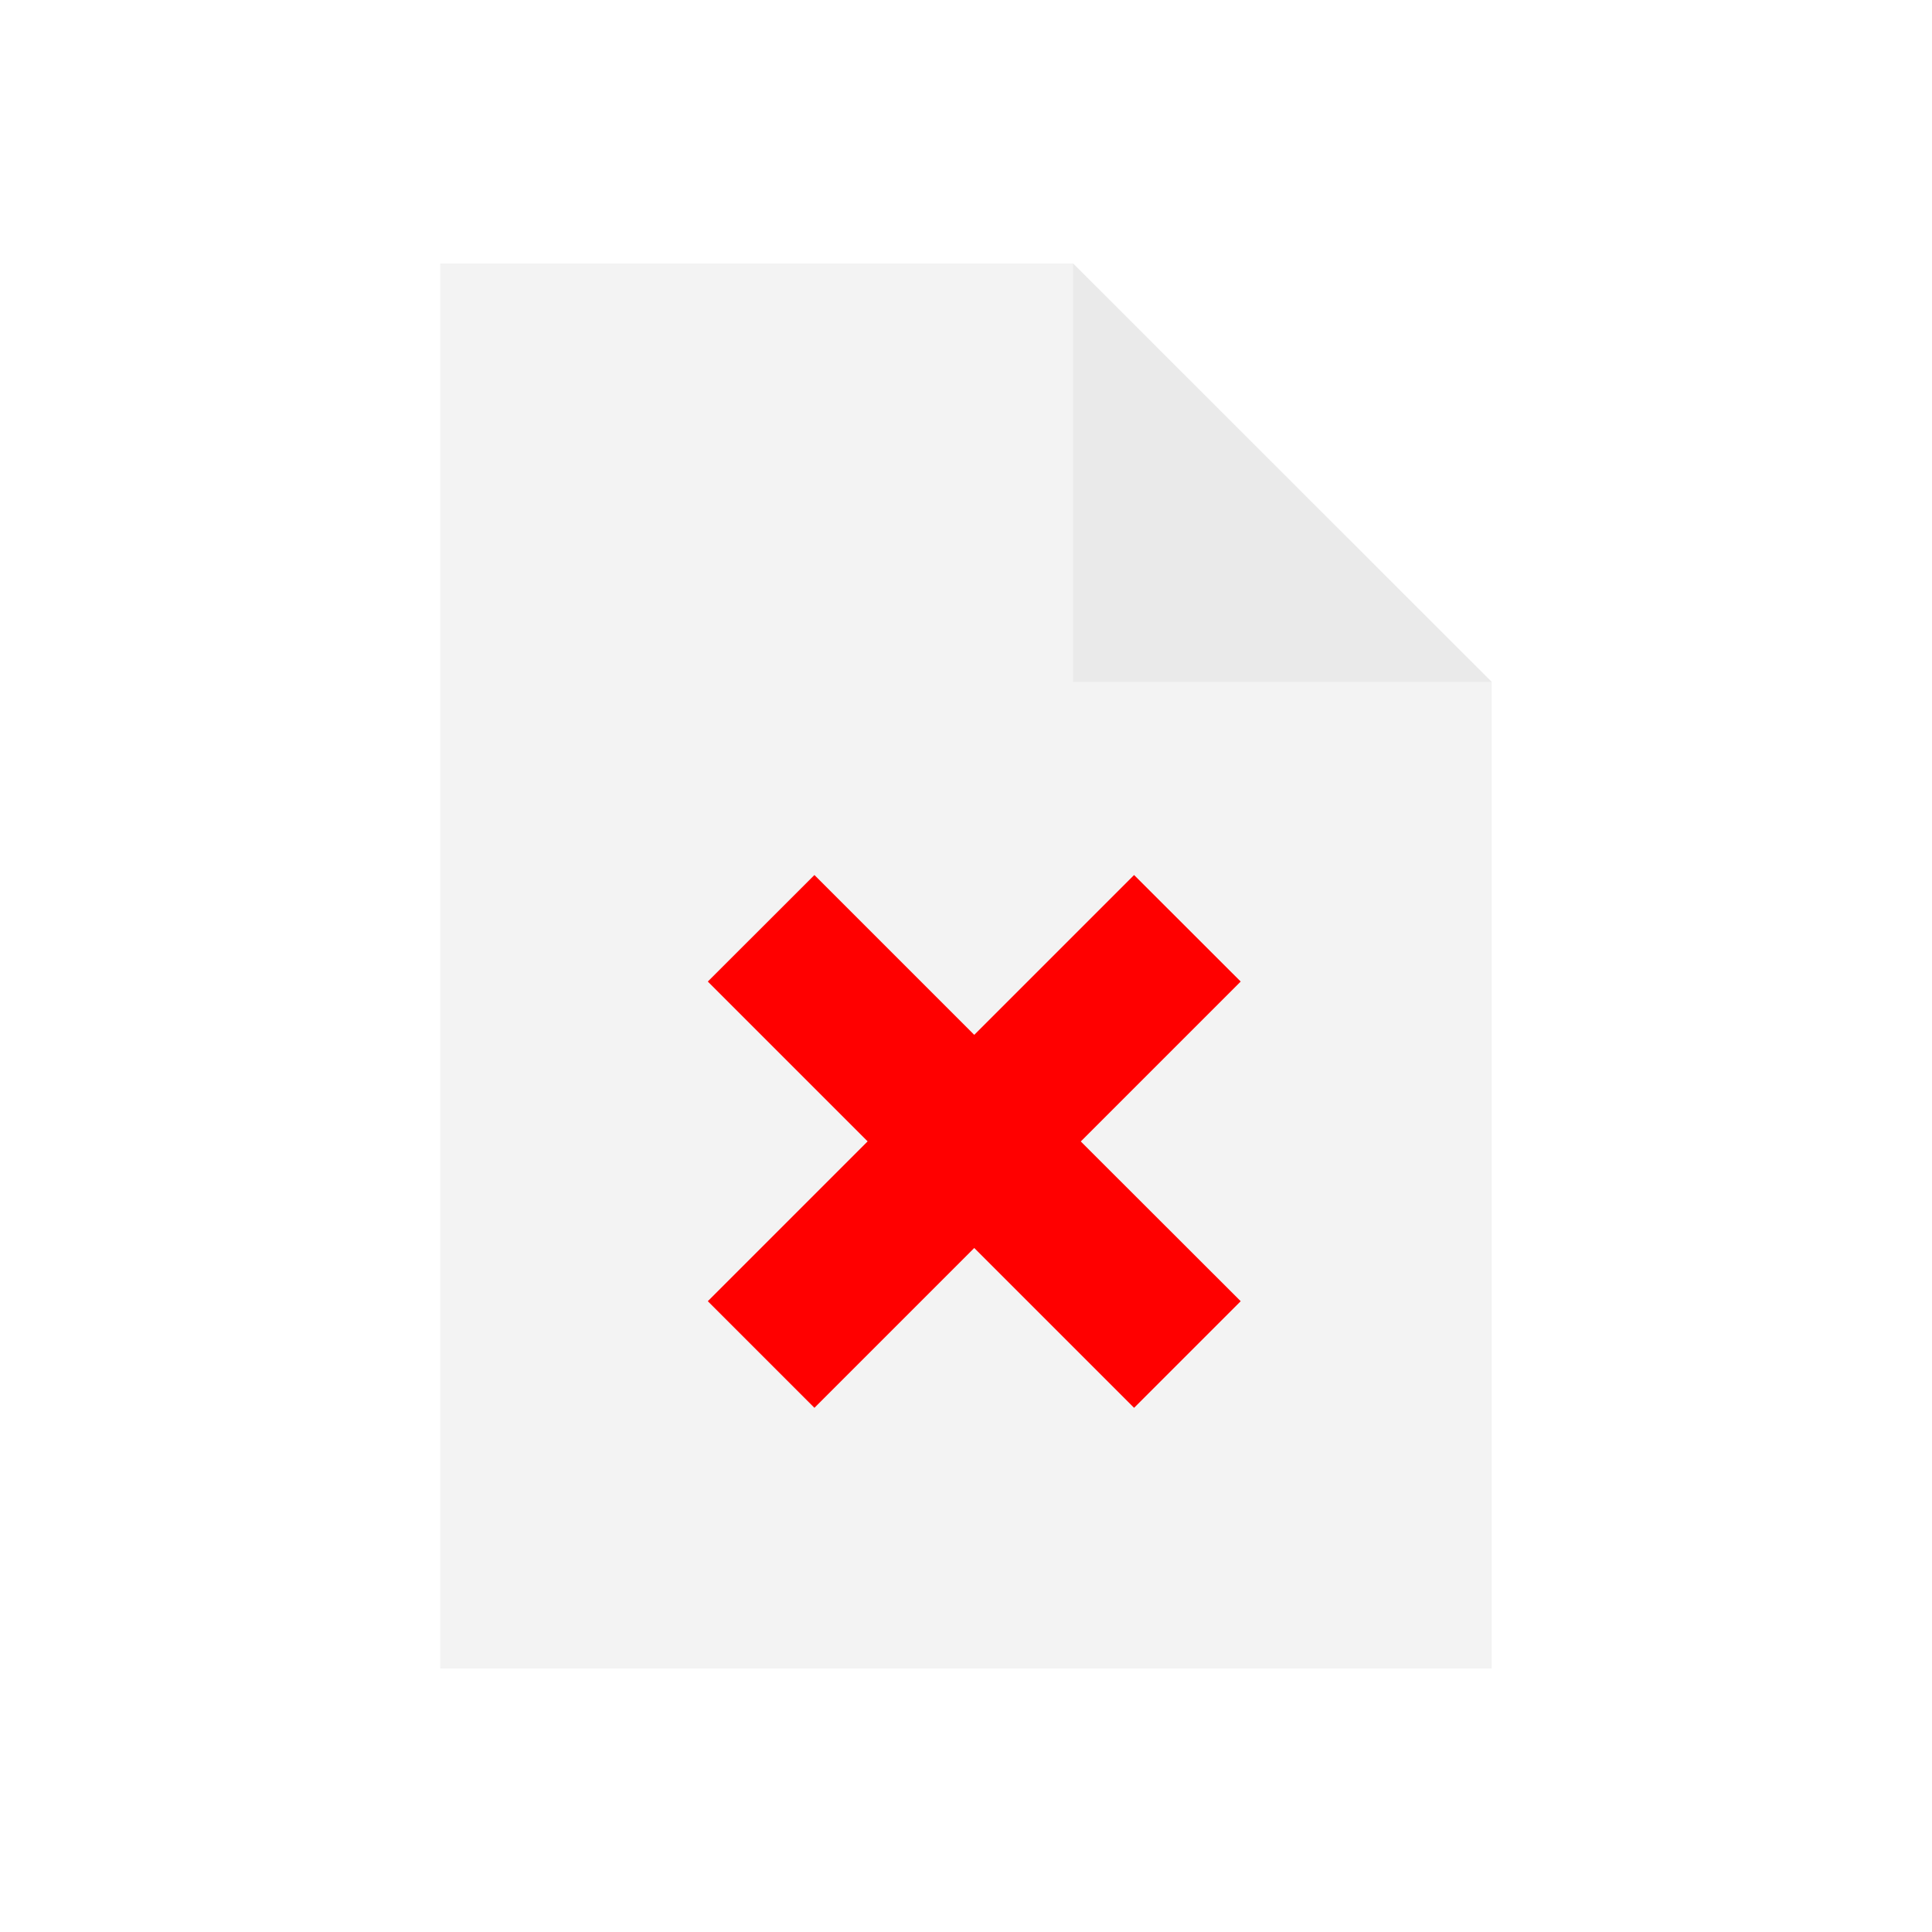
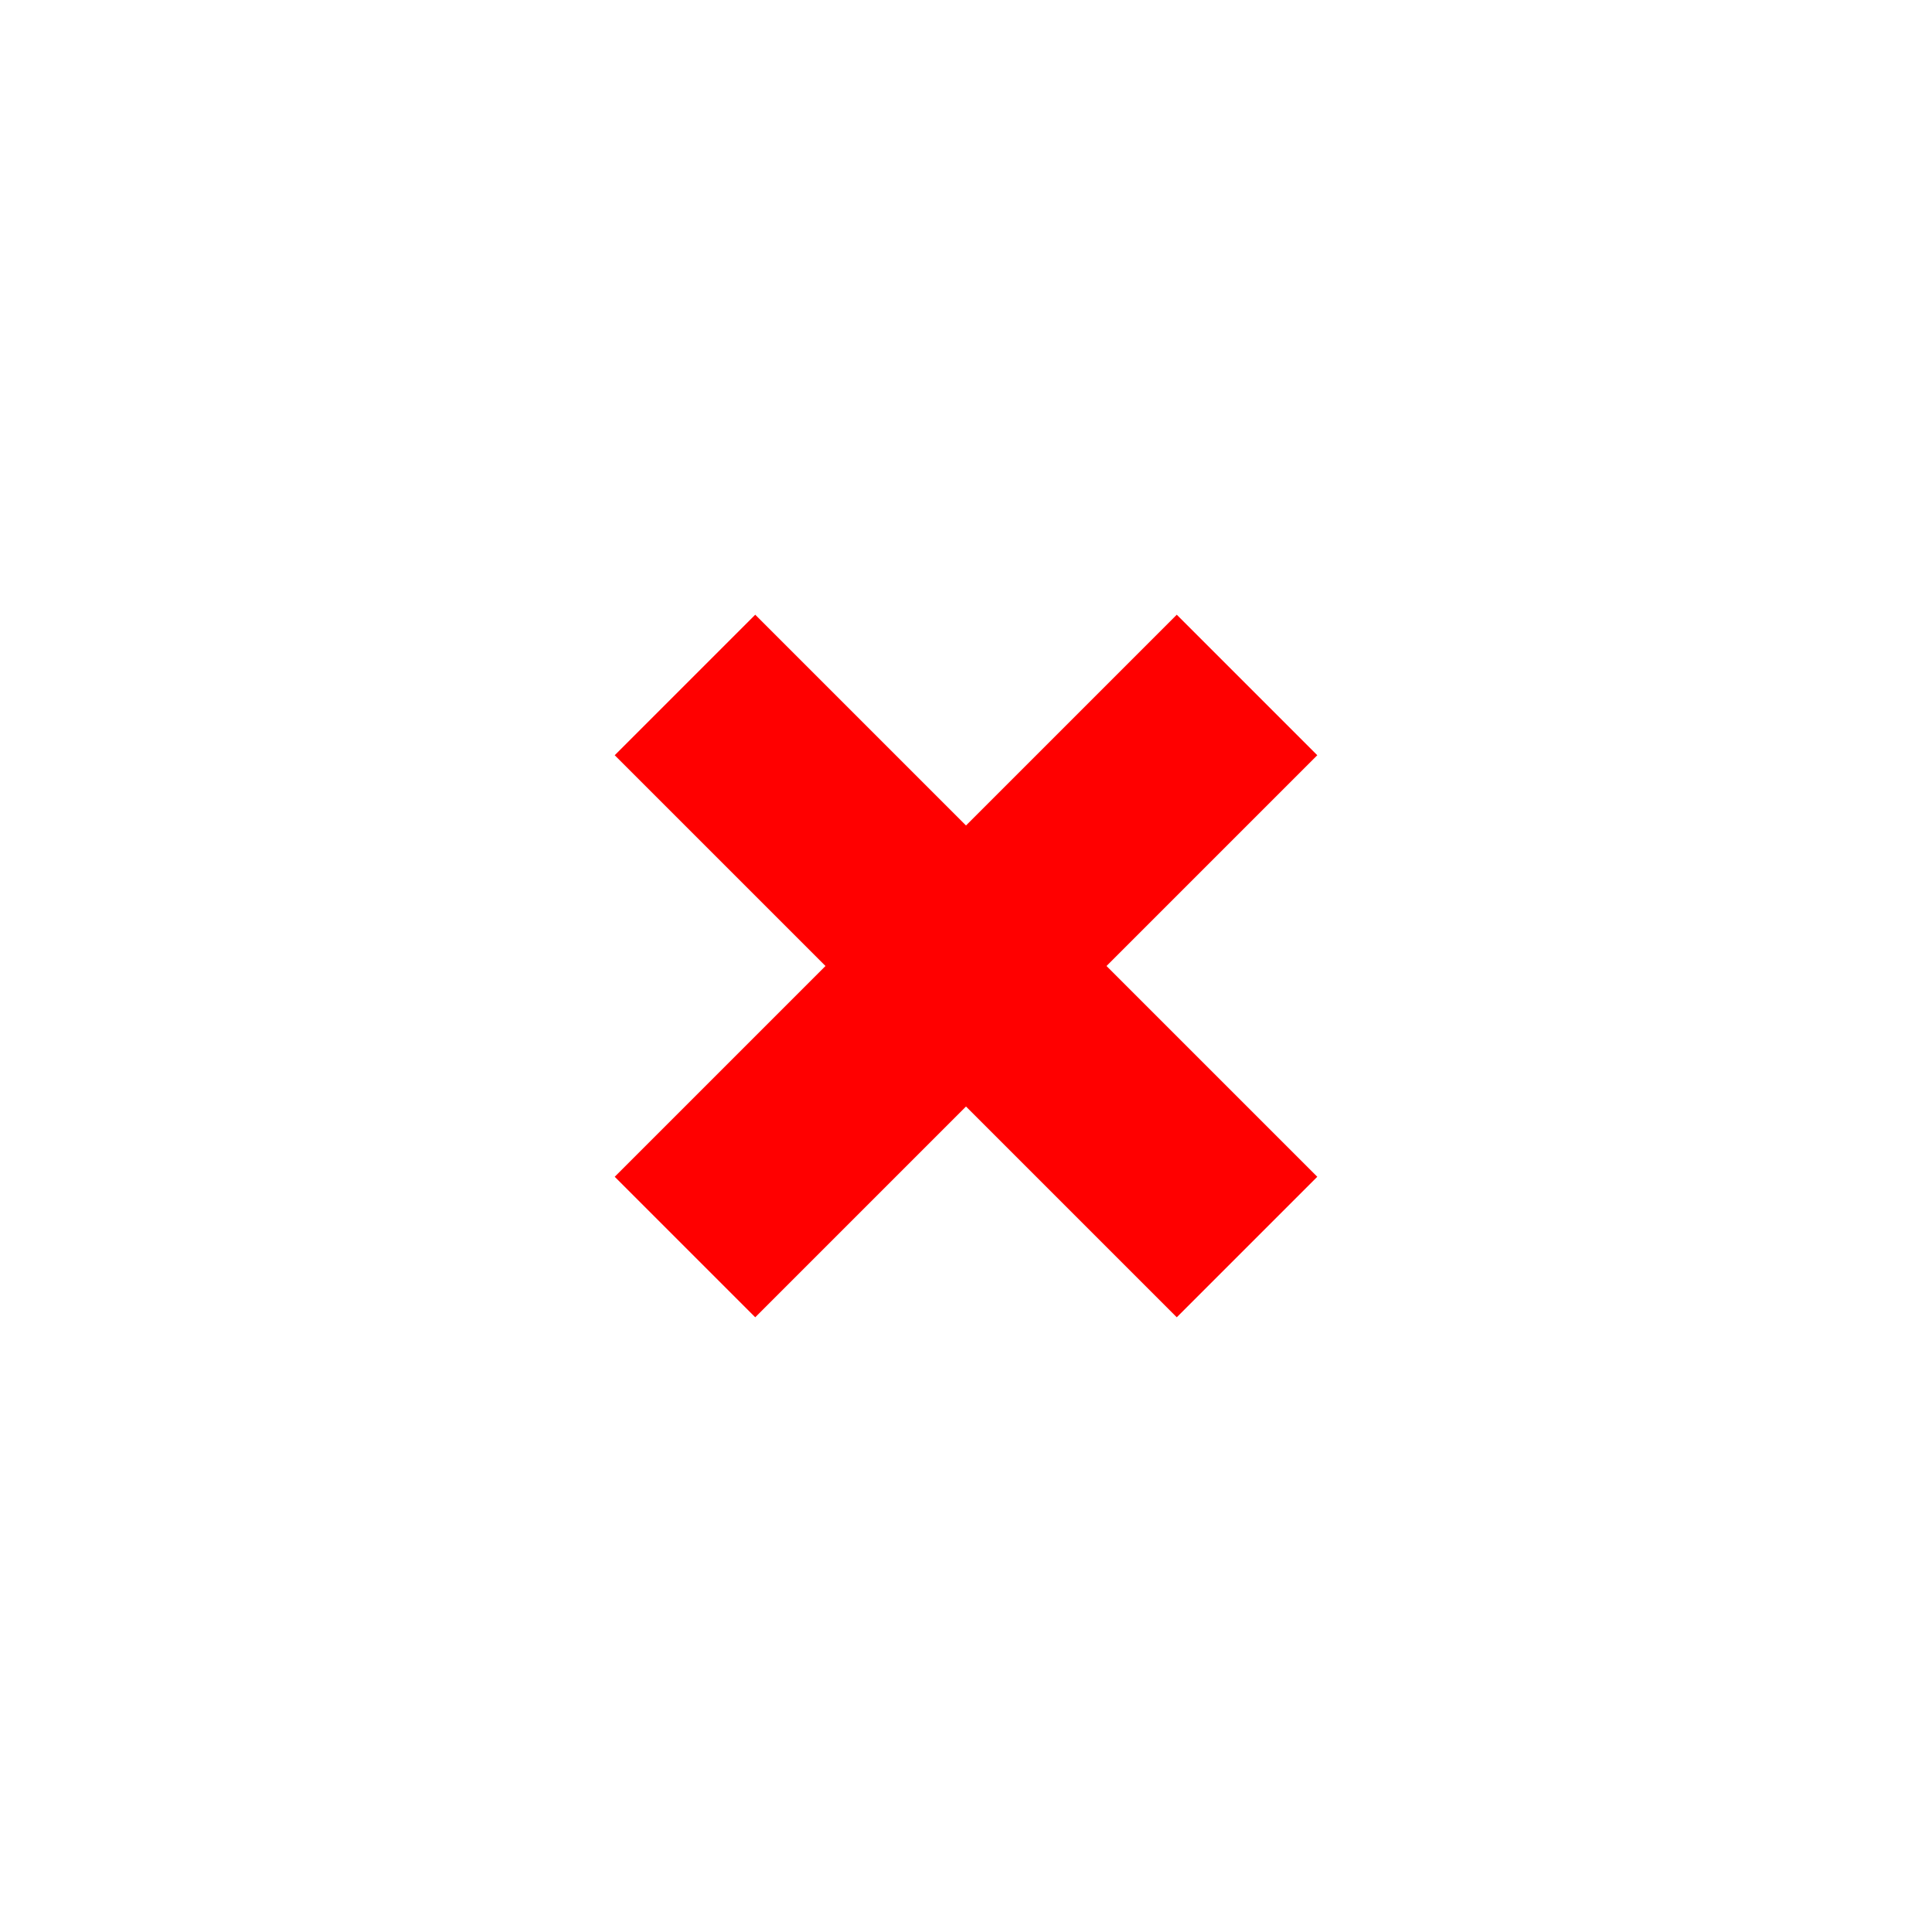
<svg xmlns="http://www.w3.org/2000/svg" width="22" height="22" viewBox="0 0 22 22" version="1.1" id="svg8">
  <defs id="ol-defs">
    <style id="current-color-scheme">      .ColorScheme-Text {
        color:#d0d0d0;
        stop-color:#d0d0d0;
      }
      .ColorScheme-Background {
        color:#212121;
        stop-color:#212121;
      }
      .ColorScheme-Highlight {
        color:#0039a9;
        stop-color:#0039a9;
      }
      .ColorScheme-ViewText {
        color:#d0d0d0;
        stop-color:#d0d0d0;
      }
      .ColorScheme-ViewBackground {
        color:#19191b;
        stop-color:#19191b;
      }
      .ColorScheme-ViewHover {
        color:#005cc7;
        stop-color:#005cc7;
      }
      .ColorScheme-ViewFocus{
        color:#002466;
        stop-color:#002466;
      }
      .ColorScheme-ButtonText {
        color:#d0d0d0;
        stop-color:#d0d0d0;
      }
      .ColorScheme-ButtonBackground {
        color:#232323;
        stop-color:#232323;                             
      }                                                 
      .ColorScheme-ButtonHover {                        
        color:#005cc7;                                  
        stop-color:#005cc7;                             
      }                                                 
      .ColorScheme-ButtonFocus{                         
        color:#0039a9;                                  
        stop-color:#0039a9;                             
      }</style>
    <style id="current-color-scheme-7">      .ColorScheme-Text {
        color:#d0d0d0;
        stop-color:#d0d0d0;
      }
      .ColorScheme-Background {
        color:#212121;
        stop-color:#212121;
      }
      .ColorScheme-Highlight {
        color:#0039a9;
        stop-color:#0039a9;
      }
      .ColorScheme-ViewText {
        color:#d0d0d0;
        stop-color:#d0d0d0;
      }
      .ColorScheme-ViewBackground {
        color:#19191b;
        stop-color:#19191b;
      }
      .ColorScheme-ViewHover {
        color:#005cc7;
        stop-color:#005cc7;
      }
      .ColorScheme-ViewFocus{
        color:#002466;
        stop-color:#002466;
      }
      .ColorScheme-ButtonText {
        color:#d0d0d0;
        stop-color:#d0d0d0;
      }
      .ColorScheme-ButtonBackground {
        color:#232323;
        stop-color:#232323;                             
      }                                                 
      .ColorScheme-ButtonHover {                        
        color:#005cc7;                                  
        stop-color:#005cc7;                             
      }                                                 
      .ColorScheme-ButtonFocus{                         
        color:#0039a9;                                  
        stop-color:#0039a9;                             
      }</style>
    <style type="text/css" id="current-color-scheme-6">      .ColorScheme-Text {
        color:#d0d0d0;
        stop-color:#d0d0d0;
      }
      .ColorScheme-Background {
        color:#212121;
        stop-color:#212121;
      }
      .ColorScheme-Highlight {
        color:#0039a9;
        stop-color:#0039a9;
      }
      .ColorScheme-ViewText {
        color:#d0d0d0;
        stop-color:#d0d0d0;
      }
      .ColorScheme-ViewBackground {
        color:#19191b;
        stop-color:#19191b;
      }
      .ColorScheme-ViewHover {
        color:#005cc7;
        stop-color:#005cc7;
      }
      .ColorScheme-ViewFocus{
        color:#002466;
        stop-color:#002466;
      }
      .ColorScheme-ButtonText {
        color:#d0d0d0;                                                             
        stop-color:#d0d0d0;                                                        
      }                                                                            
      .ColorScheme-ButtonBackground {                                              
        color:#232323;                                                             
        stop-color:#232323;                                                        
      }                                                                            
      .ColorScheme-ButtonHover {                                                   
        color:#005cc7;                                                             
        stop-color:#005cc7;                                                        
      }                                                                            
      .ColorScheme-ButtonFocus{                                                    
        color:#0039a9;                                                             
        stop-color:#0039a9;                                                        
      } </style>
    <style type="text/css" id="current-color-scheme-5">      .ColorScheme-Text {
        color:#d0d0d0;
        stop-color:#d0d0d0;
      }
      .ColorScheme-Background {
        color:#212121;
        stop-color:#212121;
      }
      .ColorScheme-Highlight {
        color:#0039a9;
        stop-color:#0039a9;
      }
      .ColorScheme-ViewText {
        color:#d0d0d0;
        stop-color:#d0d0d0;
      }
      .ColorScheme-ViewBackground {
        color:#19191b;
        stop-color:#19191b;
      }
      .ColorScheme-ViewHover {
        color:#005cc7;
        stop-color:#005cc7;
      }
      .ColorScheme-ViewFocus{
        color:#002466;
        stop-color:#002466;
      }
      .ColorScheme-ButtonText {
        color:#d0d0d0;                                                             
        stop-color:#d0d0d0;                                                        
      }                                                                            
      .ColorScheme-ButtonBackground {                                              
        color:#232323;                                                             
        stop-color:#232323;                                                        
      }                                                                            
      .ColorScheme-ButtonHover {                                                   
        color:#005cc7;                                                             
        stop-color:#005cc7;                                                        
      }                                                                            
      .ColorScheme-ButtonFocus{                                                    
        color:#0039a9;                                                             
        stop-color:#0039a9;                                                        
      } </style>
    <style id="current-color-scheme-75">      .ColorScheme-Text {
        color:#d0d0d0;
        stop-color:#d0d0d0;
      }
      .ColorScheme-Background {
        color:#212121;
        stop-color:#212121;
      }
      .ColorScheme-Highlight {
        color:#0039a9;
        stop-color:#0039a9;
      }
      .ColorScheme-ViewText {
        color:#d0d0d0;
        stop-color:#d0d0d0;
      }
      .ColorScheme-ViewBackground {
        color:#19191b;
        stop-color:#19191b;
      }
      .ColorScheme-ViewHover {
        color:#005cc7;
        stop-color:#005cc7;
      }
      .ColorScheme-ViewFocus{
        color:#002466;
        stop-color:#002466;
      }
      .ColorScheme-ButtonText {
        color:#d0d0d0;
        stop-color:#d0d0d0;
      }
      .ColorScheme-ButtonBackground {
        color:#232323;
        stop-color:#232323;                             
      }                                                 
      .ColorScheme-ButtonHover {                        
        color:#005cc7;                                  
        stop-color:#005cc7;                             
      }                                                 
      .ColorScheme-ButtonFocus{                         
        color:#0039a9;                                  
        stop-color:#0039a9;                             
      }</style>
    <style id="current-color-scheme-9">      .ColorScheme-Text {
        color:#d0d0d0;
        stop-color:#d0d0d0;
      }
      .ColorScheme-Background {
        color:#212121;
        stop-color:#212121;
      }
      .ColorScheme-Highlight {
        color:#0039a9;
        stop-color:#0039a9;
      }
      .ColorScheme-ViewText {
        color:#d0d0d0;
        stop-color:#d0d0d0;
      }
      .ColorScheme-ViewBackground {
        color:#19191b;
        stop-color:#19191b;
      }
      .ColorScheme-ViewHover {
        color:#005cc7;
        stop-color:#005cc7;
      }
      .ColorScheme-ViewFocus{
        color:#002466;
        stop-color:#002466;
      }
      .ColorScheme-ButtonText {
        color:#d0d0d0;
        stop-color:#d0d0d0;
      }
      .ColorScheme-ButtonBackground {
        color:#232323;
        stop-color:#232323;                             
      }                                                 
      .ColorScheme-ButtonHover {                        
        color:#005cc7;                                  
        stop-color:#005cc7;                             
      }                                                 
      .ColorScheme-ButtonFocus{                         
        color:#0039a9;                                  
        stop-color:#0039a9;                             
      }</style>
  </defs>
  <g id="g4336">
    <rect style="vector-effect:none;fill:none;stroke-width:3;stroke-linecap:round" id="rect4264" width="22" height="22" x="0" y="0" />
-     <g id="g4287" transform="matrix(0.7272727,0,0,0.7272727,1.204546,3)" style="opacity:0.438">
-       <path id="rect4264-6" d="M 5.237,0 V 11 22 H 21.7 V 6.553 L 15.145,0 Z" style="opacity:0.6;vector-effect:none;fill:#d0d0d0;stroke-width:1.1;stroke-linecap:square" />
-       <path id="path4273" d="M 21.7,6.553 15.145,-4e-7 v 6.553 z" style="vector-effect:none;fill:#d0d0d0;stroke-width:1.1;stroke-linecap:square" />
-     </g>
-     <path style="opacity:1;fill:#ff0000;stroke-width:1.648;stroke-linejoin:round" d="m 8.06,11.177 1.82,1.82 -1.82,1.82 1.214,1.214 1.82,-1.82 1.82,1.82 1.214,-1.214 L 12.307,12.998 14.128,11.177 12.914,9.964 11.094,11.784 9.274,9.964 Z" id="rect4268" />
+     <path style="opacity:1;fill:#ff0000;stroke-width:2.173;stroke-linejoin:round" d="m 7,8.6 2.4,2.4 -2.4,2.4 L 8.6,15 11,12.6 13.4,15 15,13.4 12.6,11 15,8.6 13.4,7 11,9.4 8.6,7 Z" id="rect4268" />
  </g>
</svg>
